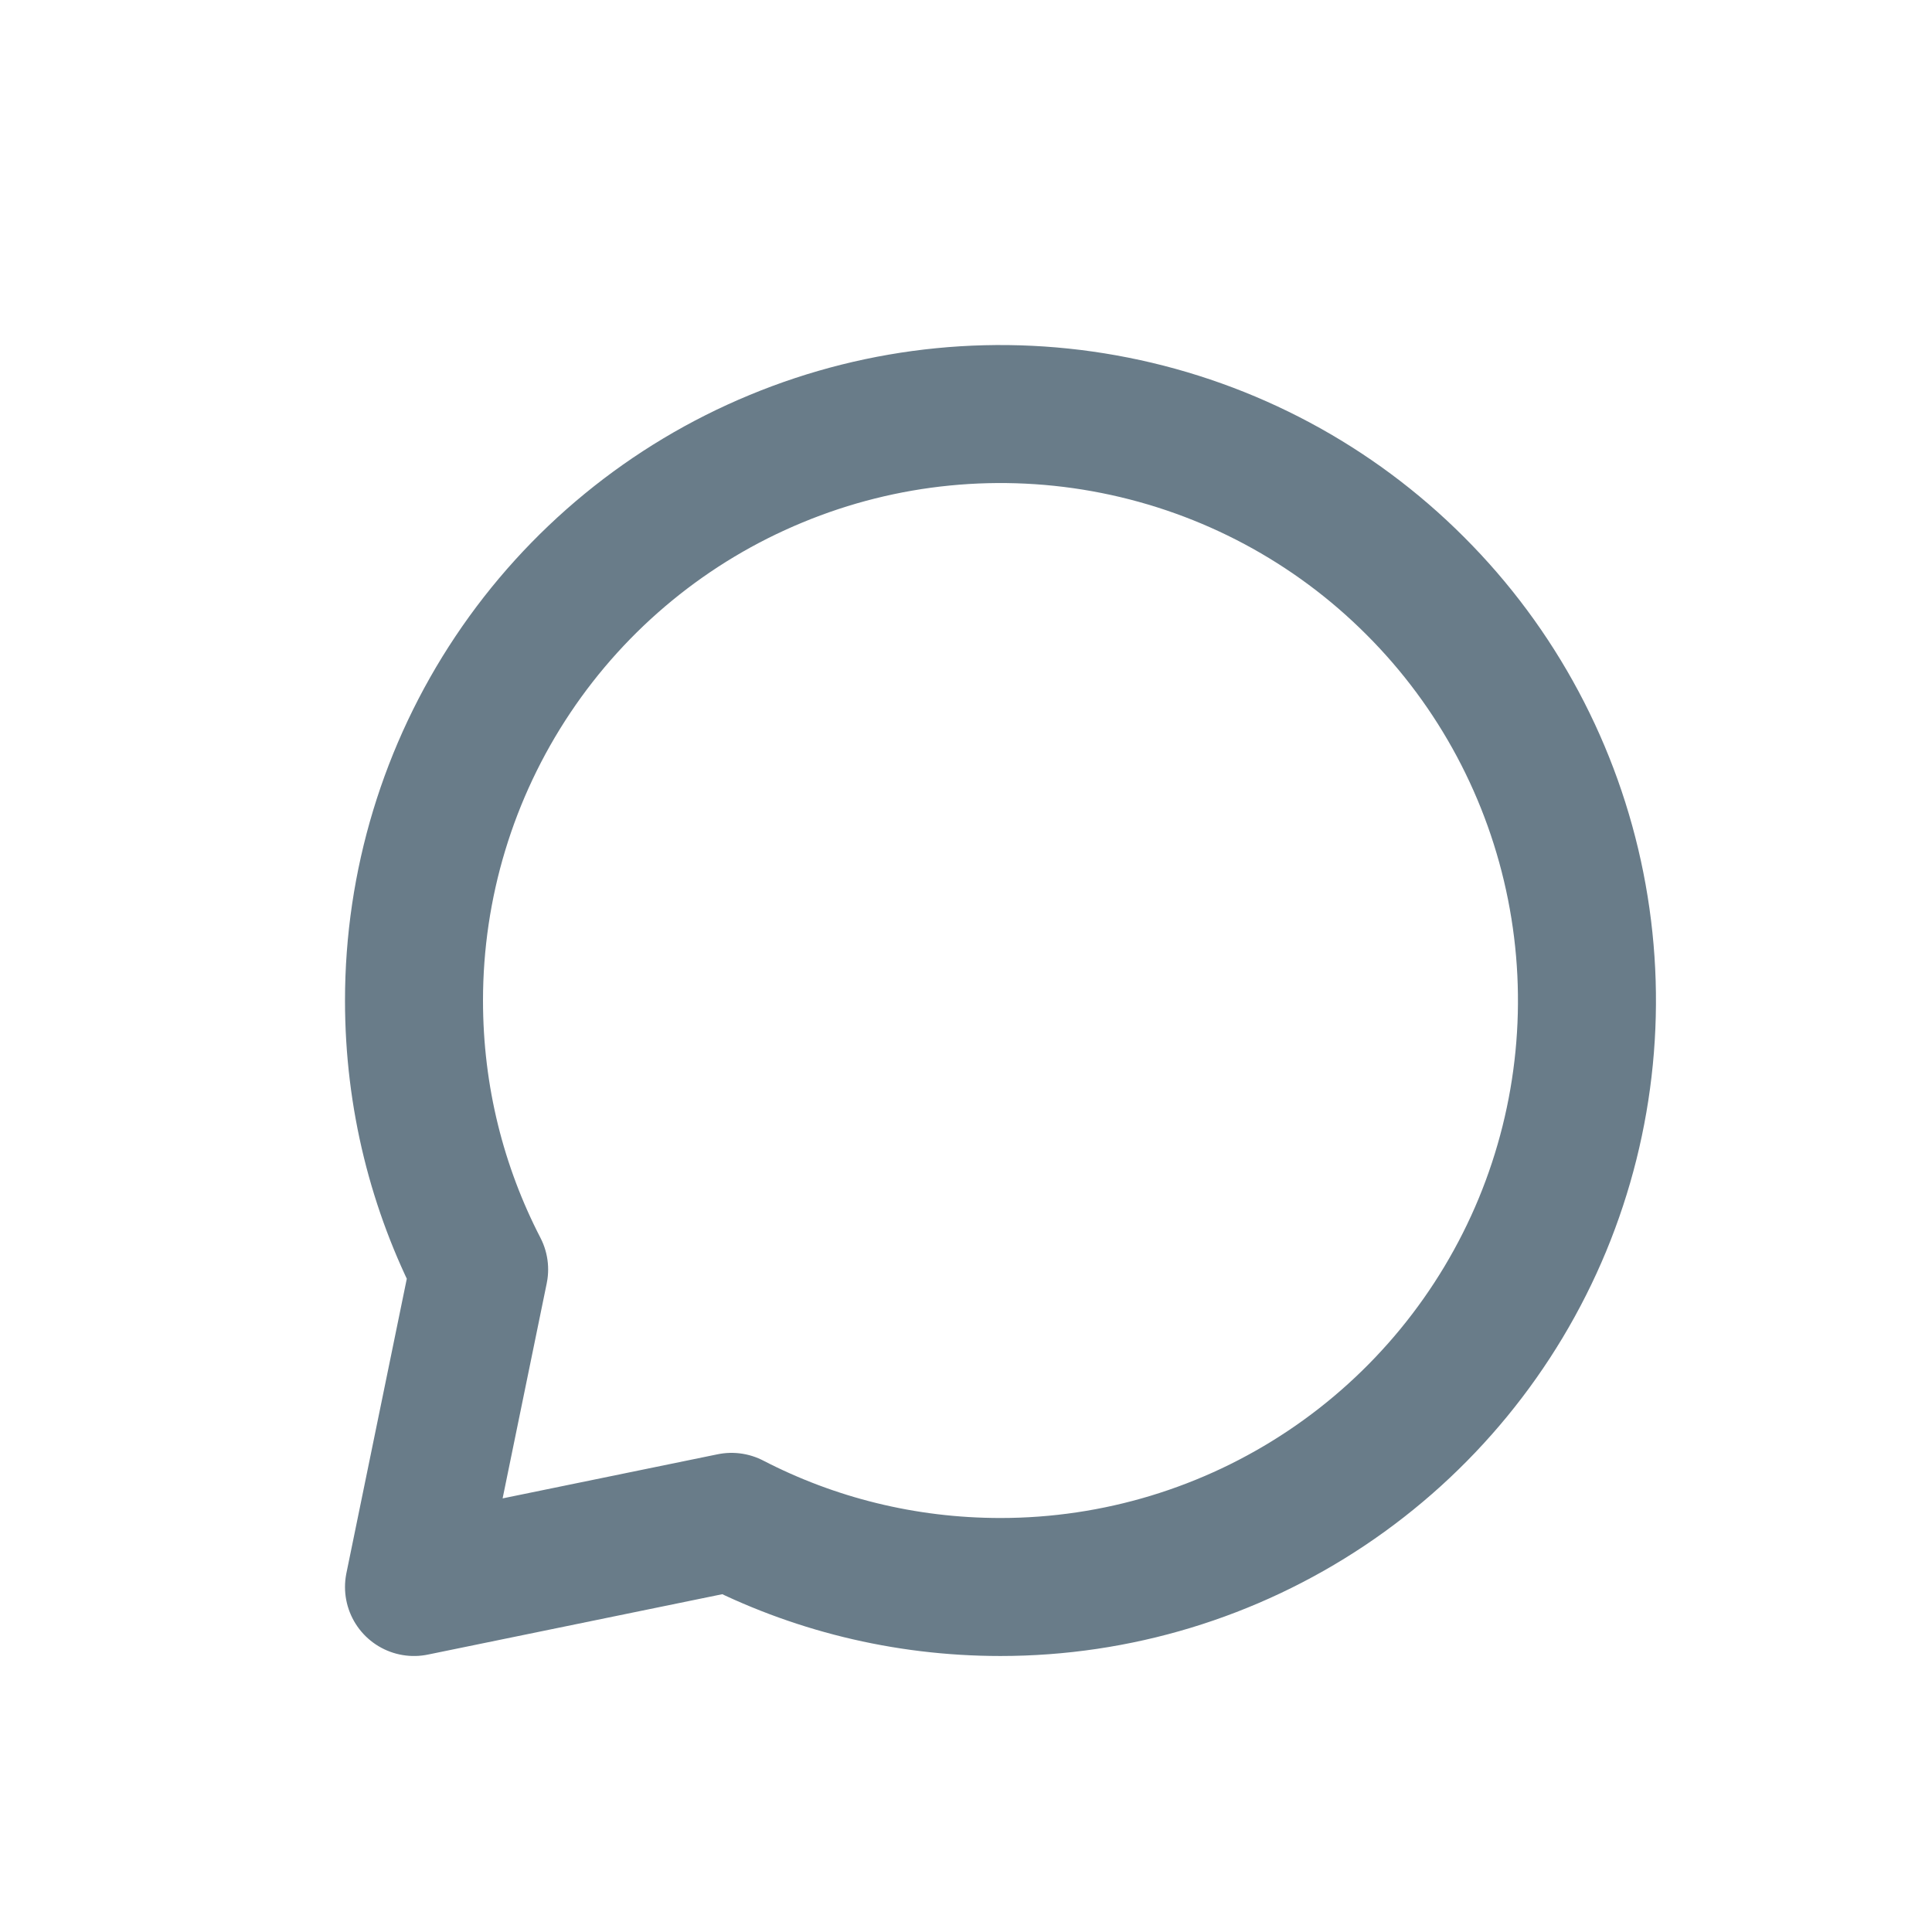
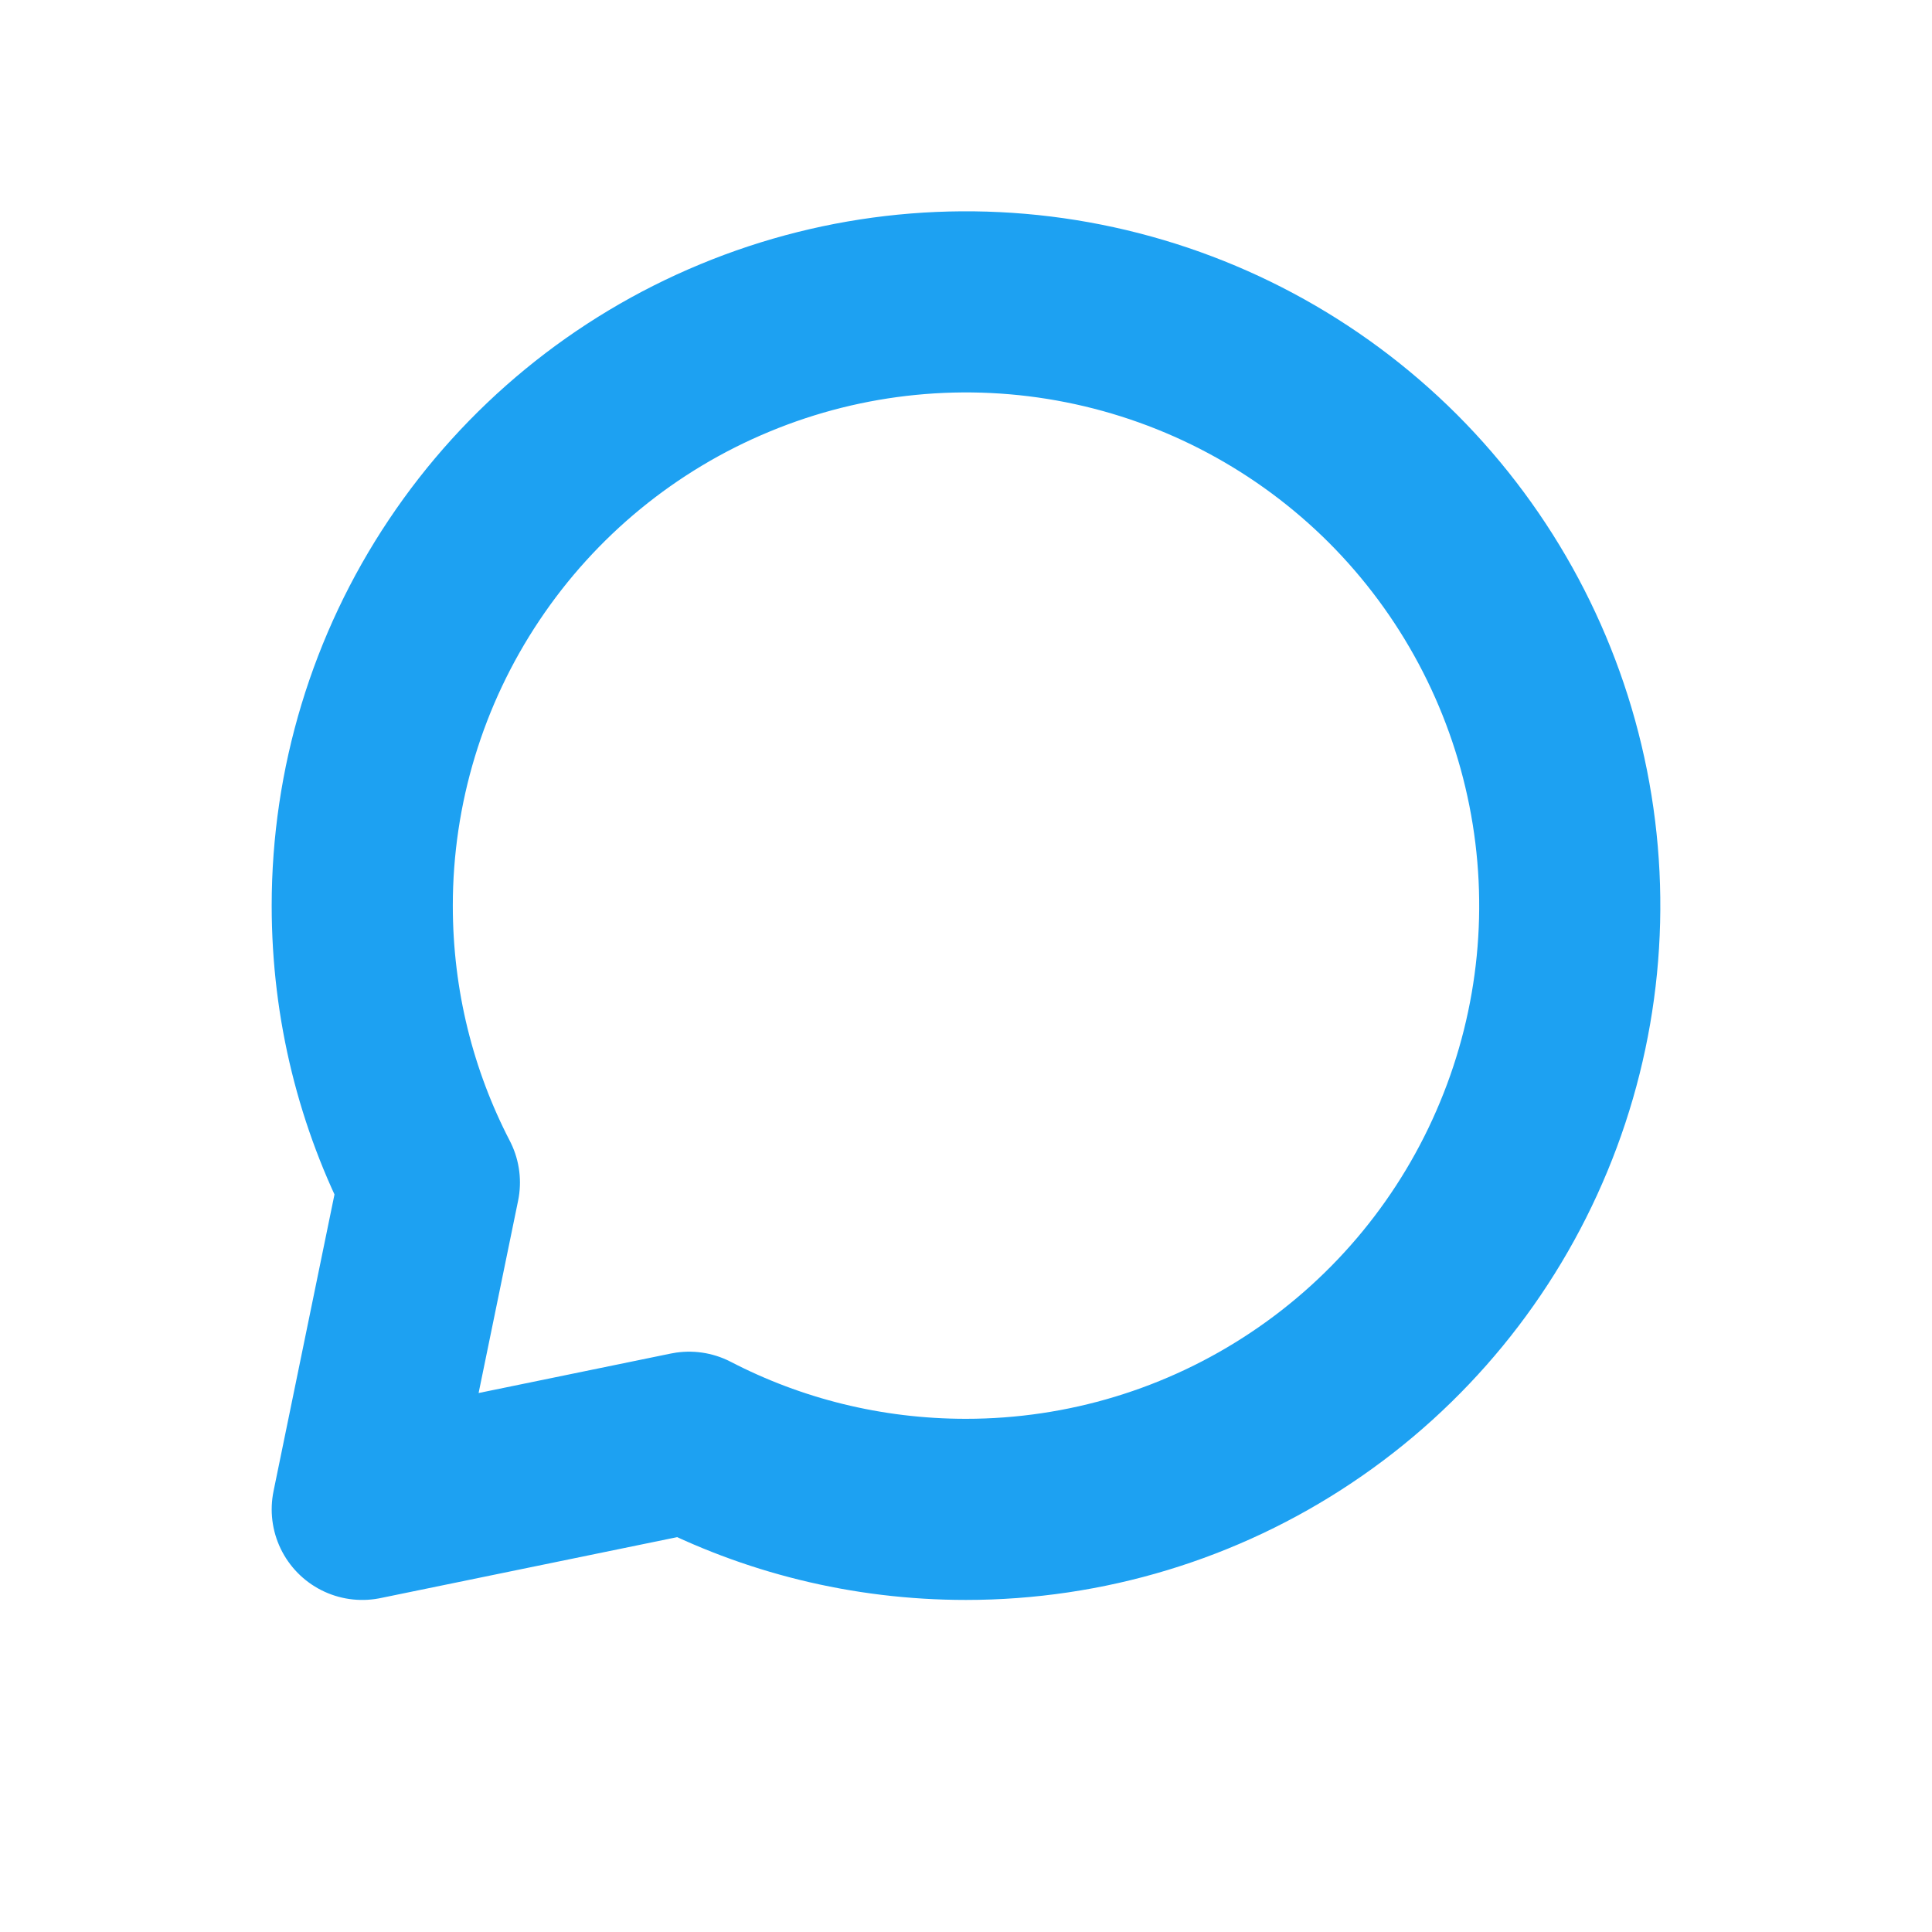
- <svg xmlns="http://www.w3.org/2000/svg" width="14" height="14" viewBox="0 0 14 14" fill="none">
-   <path d="M7.25 11.5C8.091 11.5 8.912 11.251 9.611 10.784C10.31 10.317 10.855 9.653 11.177 8.876C11.498 8.1 11.582 7.245 11.418 6.421C11.254 5.596 10.85 4.839 10.255 4.245C9.661 3.65 8.904 3.246 8.079 3.082C7.255 2.918 6.4 3.002 5.624 3.324C4.847 3.645 4.183 4.19 3.716 4.889C3.249 5.588 3 6.409 3 7.25C3 7.953 3.17 8.615 3.472 9.199L3 11.5L5.301 11.028C5.885 11.33 6.548 11.5 7.25 11.5Z" stroke="#697C89" stroke-linecap="round" stroke-linejoin="round" />
+ <svg xmlns="http://www.w3.org/2000/svg" width="16" height="16" viewBox="0 0 16 16" fill="none">
+   <path d="M8 12.5C8.989 12.5 9.956 12.207 10.778 11.657C11.6 11.108 12.241 10.327 12.619 9.413C12.998 8.5 13.097 7.494 12.904 6.525C12.711 5.555 12.235 4.664 11.536 3.964C10.836 3.265 9.945 2.789 8.975 2.596C8.006 2.403 7 2.502 6.087 2.881C5.173 3.259 4.392 3.9 3.843 4.722C3.293 5.544 3 6.511 3 7.5C3 8.327 3.2 9.106 3.556 9.793L3 12.5L5.707 11.944C6.394 12.3 7.174 12.5 8 12.5Z" stroke="#1DA1F2" stroke-width="1.5" stroke-linecap="round" stroke-linejoin="round" />
</svg>
